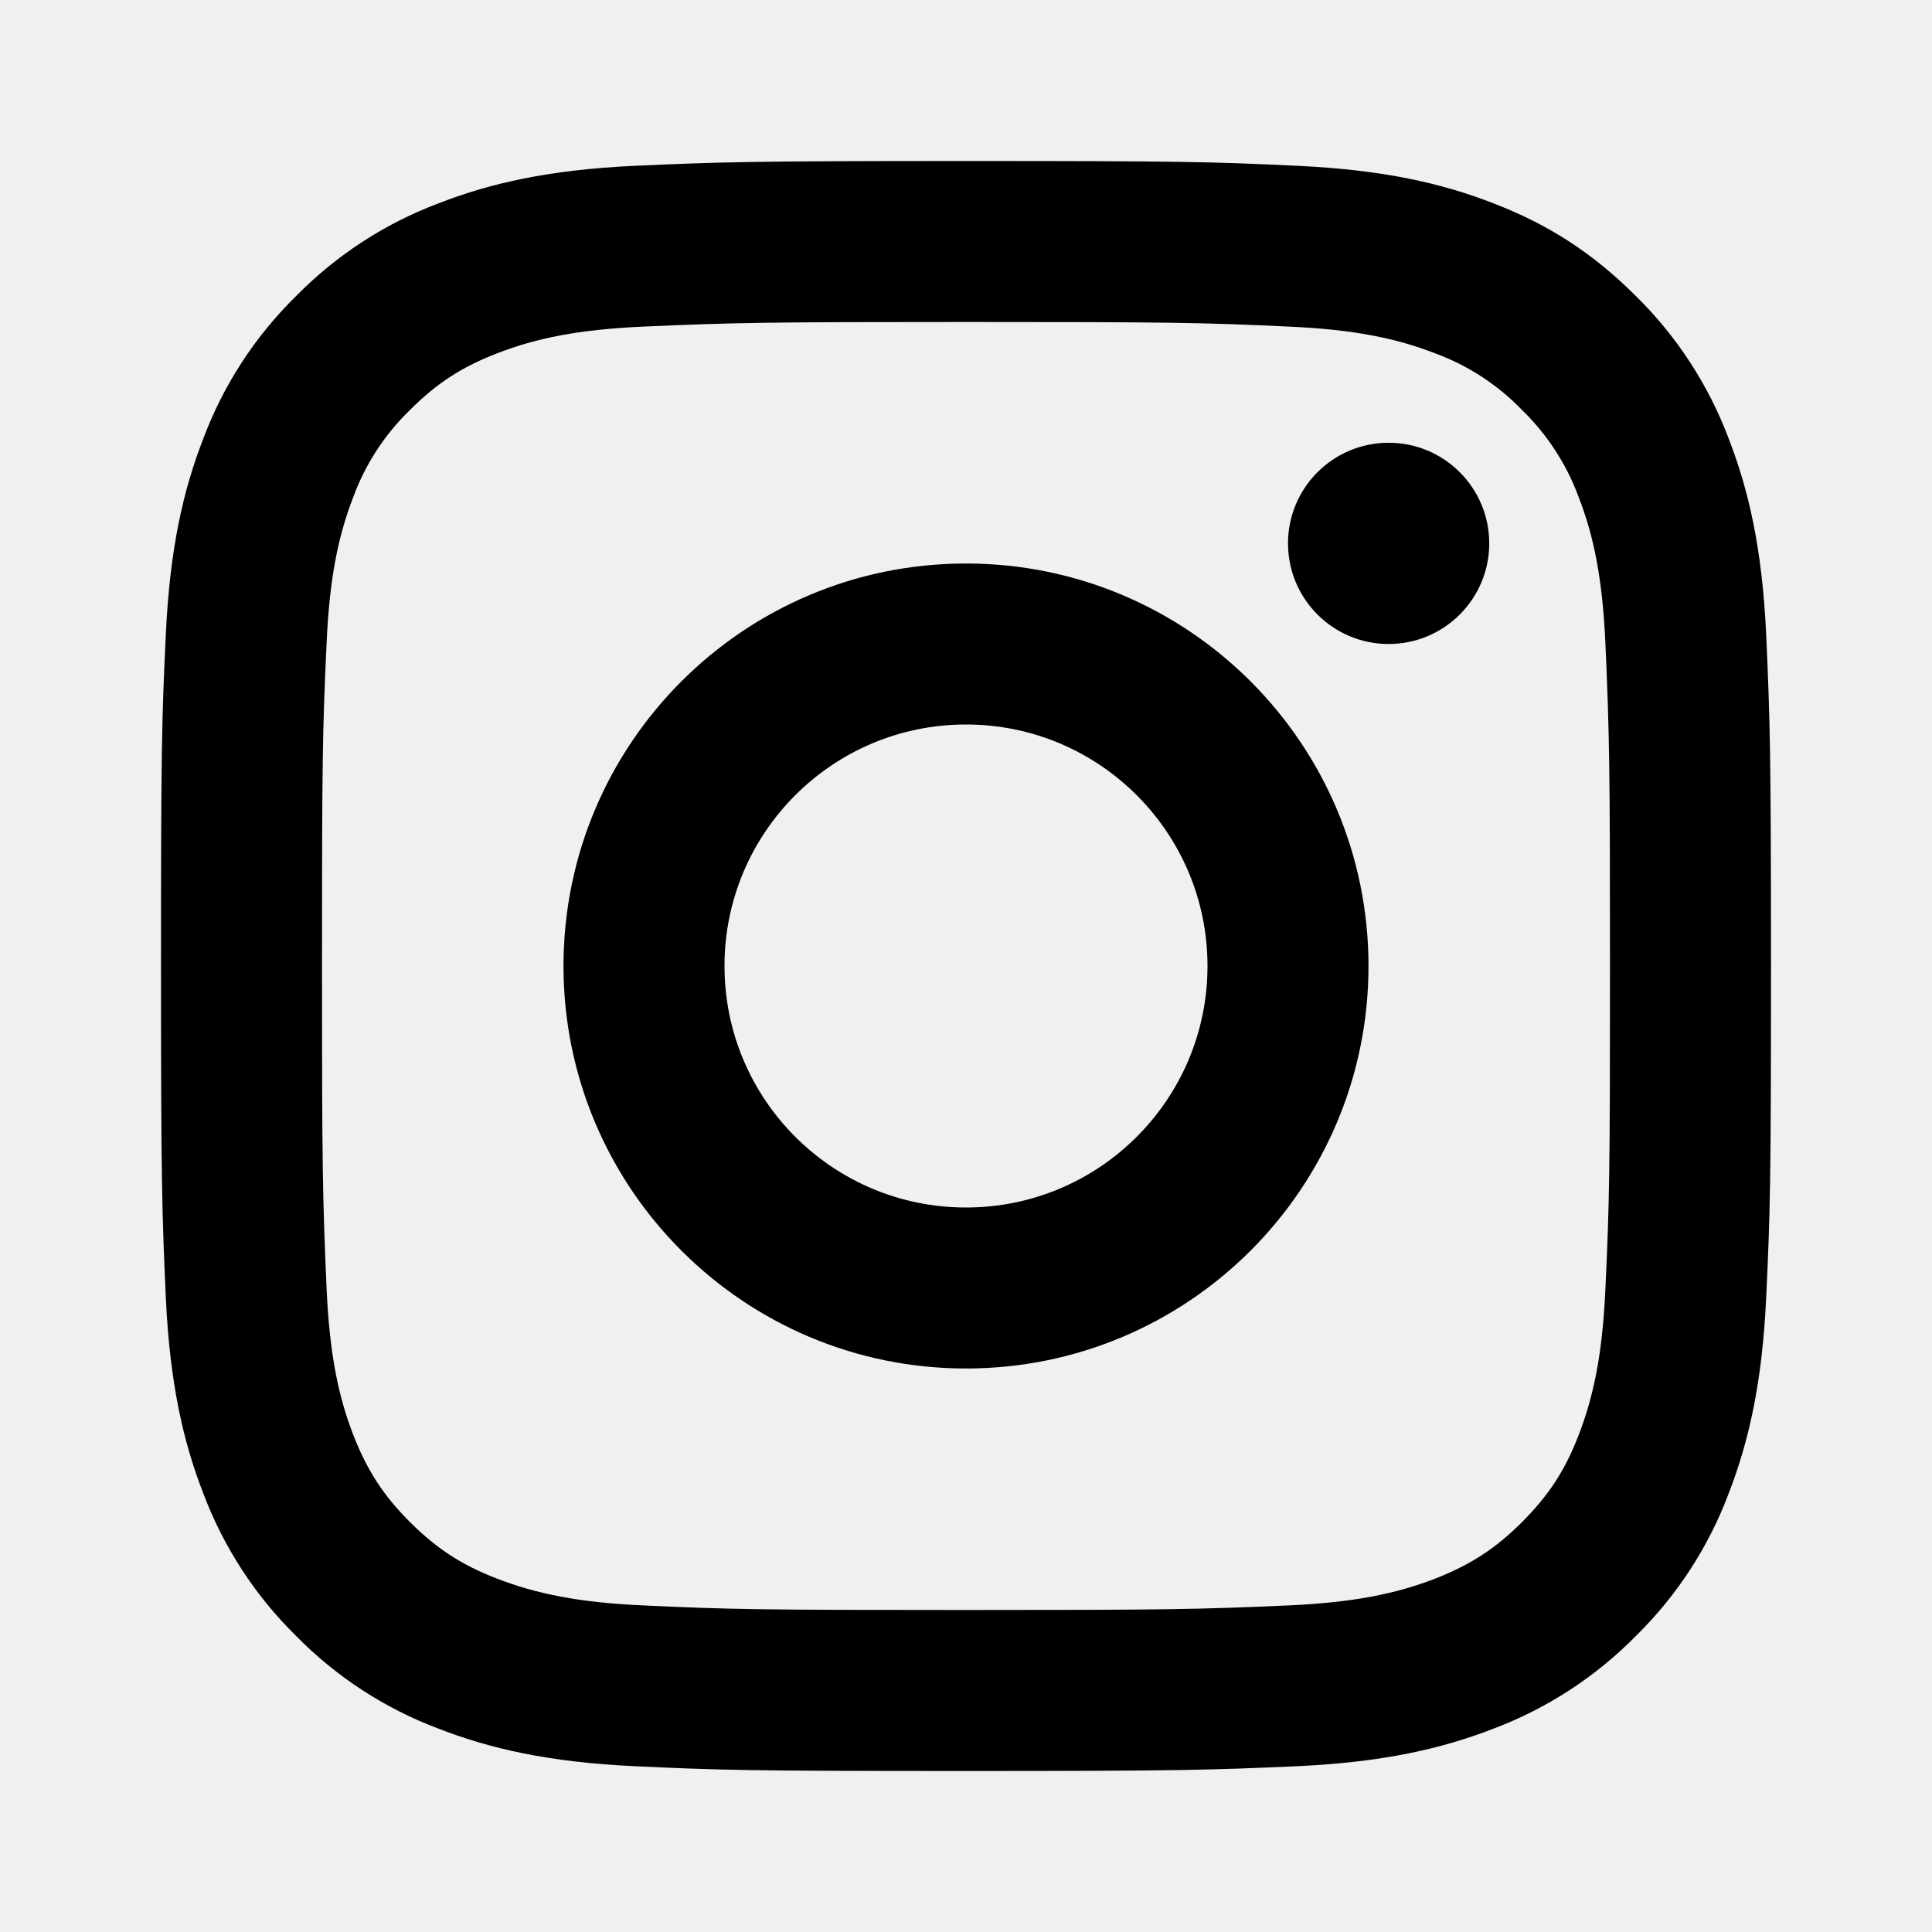
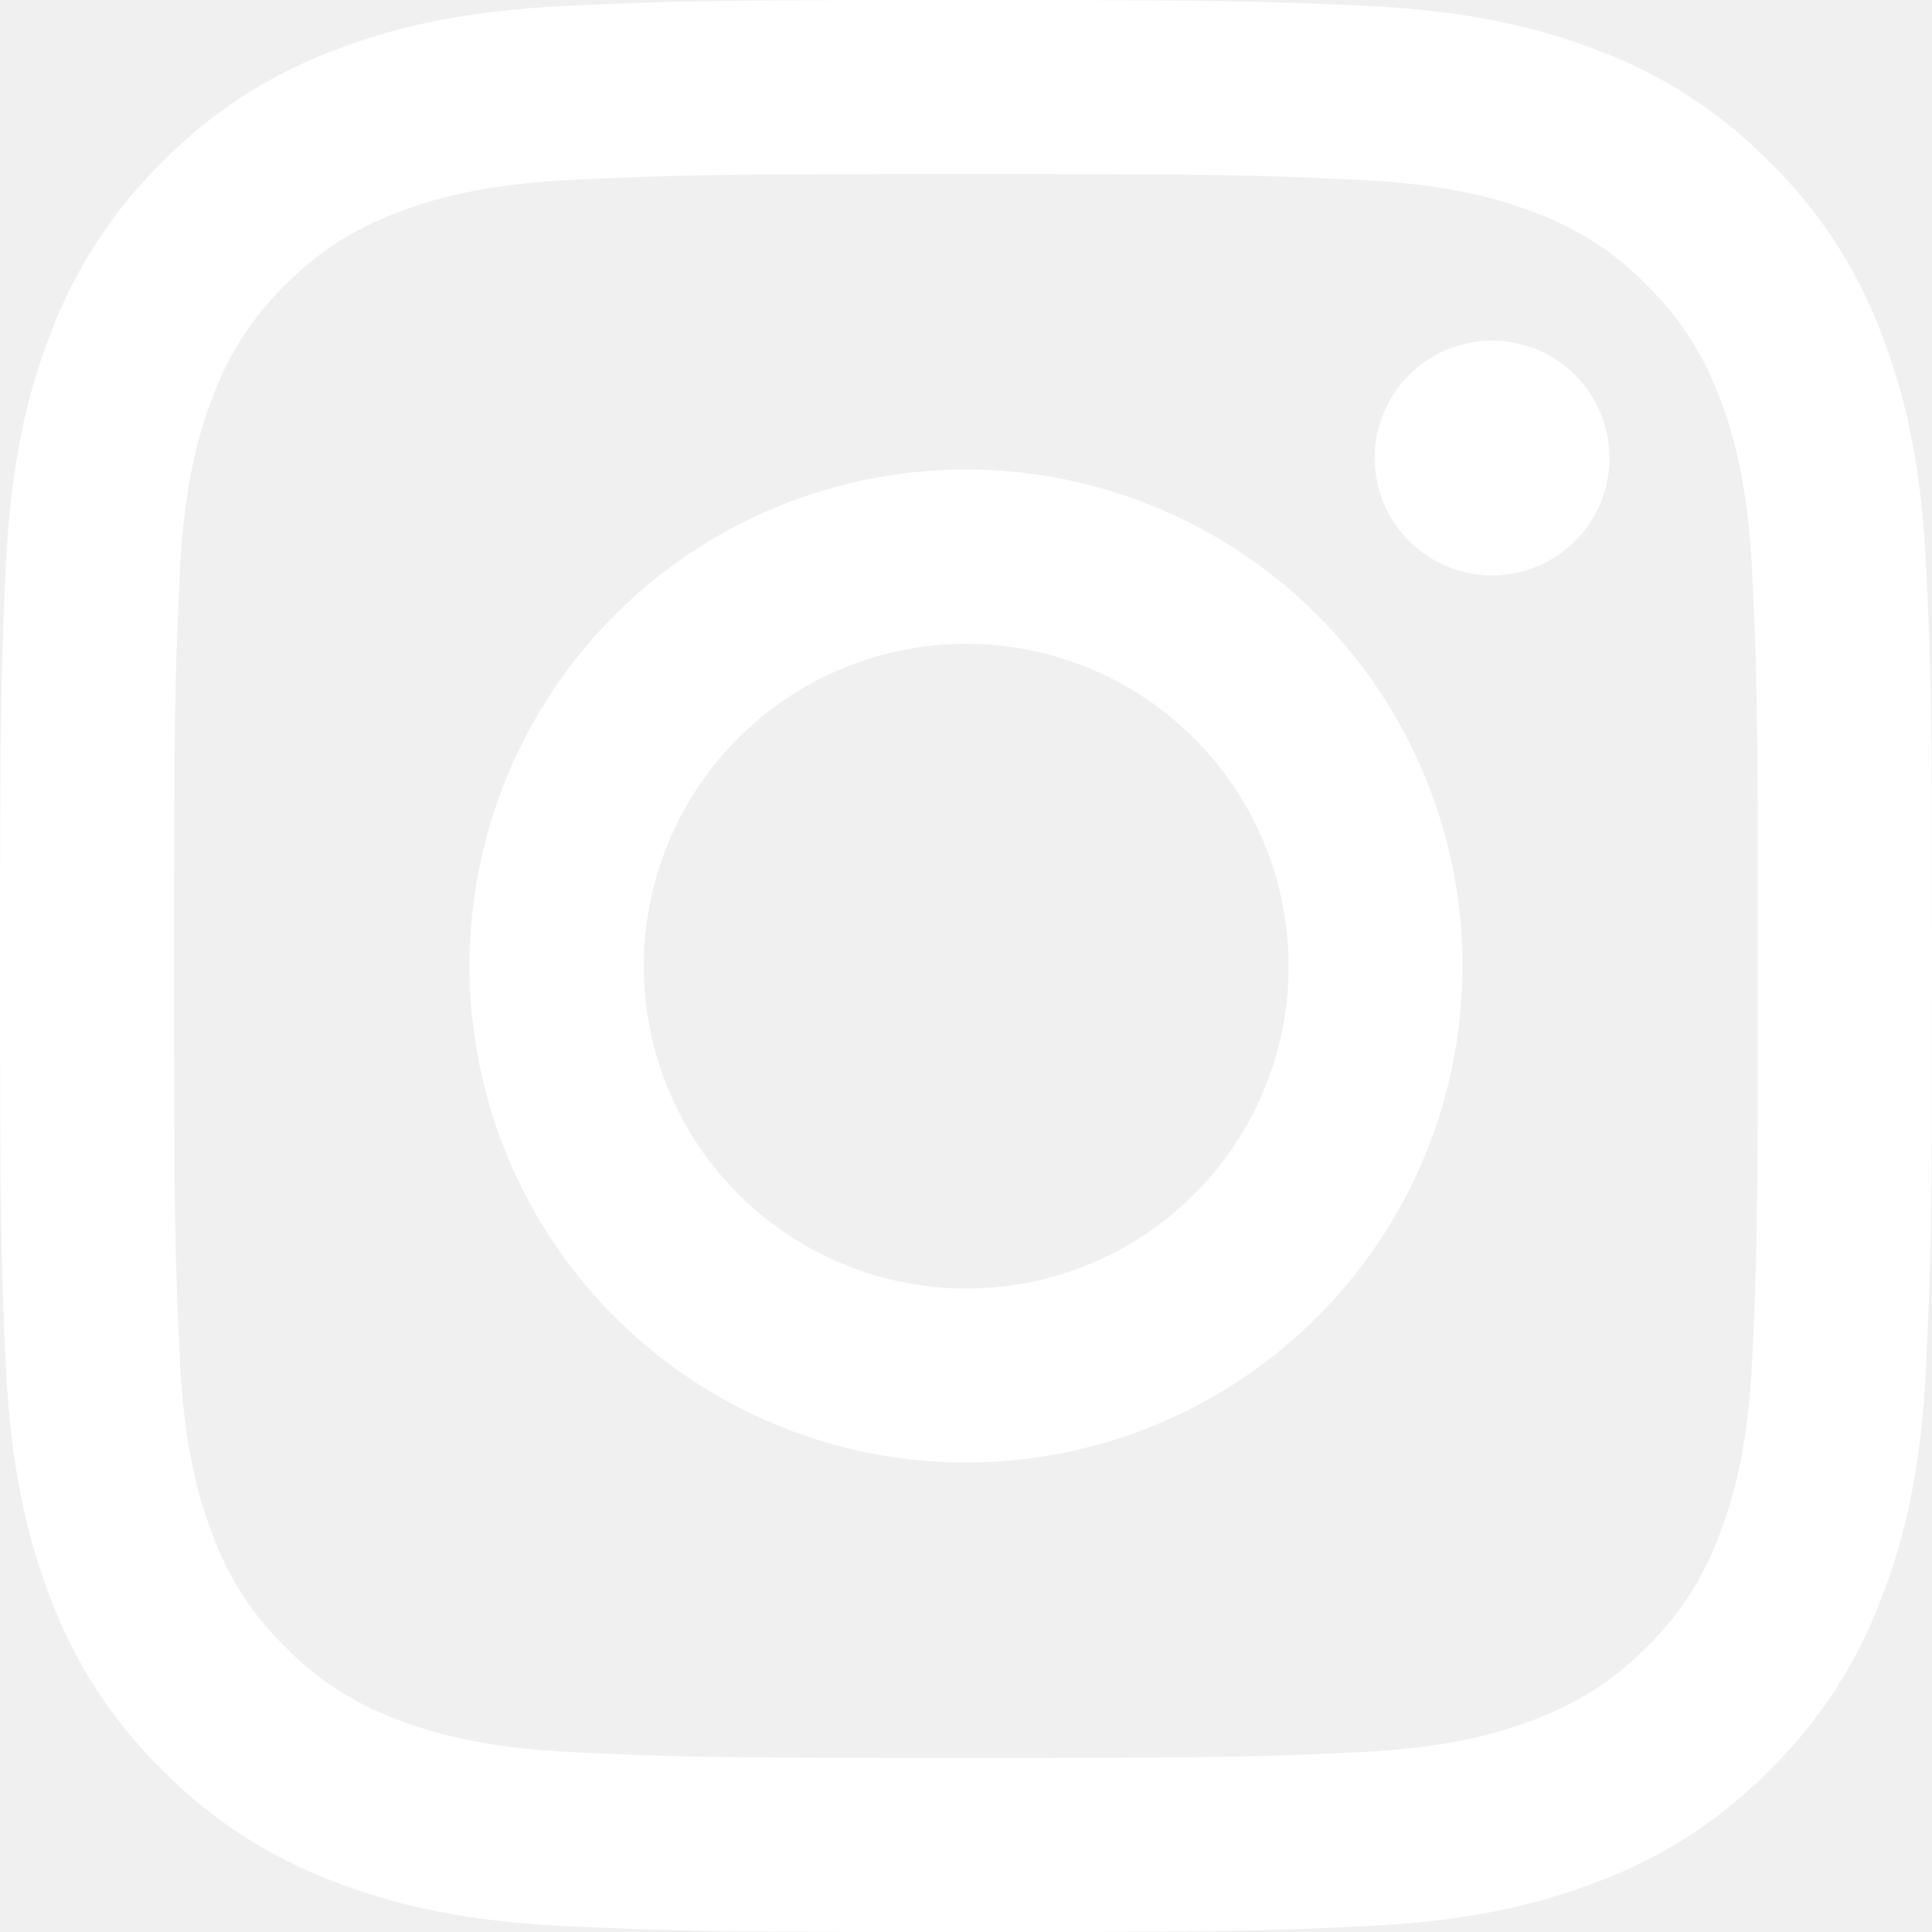
- <svg xmlns="http://www.w3.org/2000/svg" width="24px" height="24px" viewBox="0 0 24 24">
-   <g>
-     <path fill="none" d="M0 0h24v24H0z" />
-     <path fill-rule="nonzero" d="M12 9a3 3 0 1 0 0 6 3 3 0 0 0 0-6zm0-2a5 5 0 1 1 0 10 5 5 0 0 1 0-10zm6.5-.25a1.25 1.25 0 0 1-2.5 0 1.25 1.25 0 0 1 2.5 0zM12 4c-2.474 0-2.878.007-4.029.058-.784.037-1.31.142-1.798.332-.434.168-.747.369-1.08.703a2.89 2.89 0 0 0-.704 1.08c-.19.49-.295 1.015-.331 1.798C4.006 9.075 4 9.461 4 12c0 2.474.007 2.878.058 4.029.037.783.142 1.31.331 1.797.17.435.37.748.702 1.08.337.336.65.537 1.08.703.494.191 1.02.297 1.8.333C9.075 19.994 9.461 20 12 20c2.474 0 2.878-.007 4.029-.058.782-.037 1.309-.142 1.797-.331.433-.169.748-.37 1.08-.702.337-.337.538-.65.704-1.08.19-.493.296-1.02.332-1.8.052-1.104.058-1.49.058-4.029 0-2.474-.007-2.878-.058-4.029-.037-.782-.142-1.31-.332-1.798a2.911 2.911 0 0 0-.703-1.08 2.884 2.884 0 0 0-1.08-.704c-.49-.19-1.016-.295-1.798-.331C14.925 4.006 14.539 4 12 4zm0-2c2.717 0 3.056.01 4.122.06 1.065.05 1.79.217 2.428.465.66.254 1.216.598 1.772 1.153a4.908 4.908 0 0 1 1.153 1.772c.247.637.415 1.363.465 2.428.047 1.066.06 1.405.06 4.122 0 2.717-.01 3.056-.06 4.122-.05 1.065-.218 1.79-.465 2.428a4.883 4.883 0 0 1-1.153 1.772 4.915 4.915 0 0 1-1.772 1.153c-.637.247-1.363.415-2.428.465-1.066.047-1.405.06-4.122.06-2.717 0-3.056-.01-4.122-.06-1.065-.05-1.79-.218-2.428-.465a4.89 4.89 0 0 1-1.772-1.153 4.904 4.904 0 0 1-1.153-1.772c-.248-.637-.415-1.363-.465-2.428C2.013 15.056 2 14.717 2 12c0-2.717.01-3.056.06-4.122.05-1.066.217-1.79.465-2.428a4.88 4.88 0 0 1 1.153-1.772A4.897 4.897 0 0 1 5.45 2.525c.638-.248 1.362-.415 2.428-.465C8.944 2.013 9.283 2 12 2z" />
-   </g>
+ <svg xmlns="http://www.w3.org/2000/svg" width="33" height="33" viewBox="0 0 33 33" fill="none">
+   <path fill-rule="evenodd" clip-rule="evenodd" d="M9.697 0.099C11.457 0.018 12.018 0 16.5 0C20.982 0 21.543 0.019 23.301 0.099C25.059 0.178 26.259 0.459 27.309 0.866C28.409 1.281 29.406 1.931 30.231 2.771C31.071 3.594 31.719 4.59 32.133 5.691C32.541 6.741 32.82 7.941 32.901 9.696C32.982 11.459 33 12.02 33 16.5C33 20.982 32.98 21.543 32.901 23.302C32.822 25.058 32.541 26.258 32.133 27.308C31.719 28.409 31.07 29.406 30.231 30.231C29.406 31.071 28.409 31.719 27.309 32.133C26.259 32.541 25.059 32.82 23.304 32.901C21.543 32.982 20.982 33 16.5 33C12.018 33 11.457 32.98 9.697 32.901C7.942 32.822 6.742 32.541 5.692 32.133C4.591 31.719 3.594 31.07 2.769 30.231C1.93 29.407 1.28 28.41 0.866 27.309C0.459 26.259 0.18 25.059 0.099 23.304C0.018 21.541 0 20.98 0 16.5C0 12.018 0.019 11.457 0.099 9.699C0.178 7.941 0.459 6.741 0.866 5.691C1.281 4.59 1.931 3.593 2.771 2.769C3.594 1.93 4.591 1.28 5.691 0.866C6.741 0.459 7.941 0.18 9.696 0.099H9.697ZM23.168 3.069C21.427 2.99 20.905 2.973 16.5 2.973C12.095 2.973 11.572 2.99 9.832 3.069C8.223 3.143 7.35 3.411 6.768 3.638C5.998 3.938 5.448 4.293 4.87 4.87C4.323 5.403 3.902 6.051 3.638 6.768C3.411 7.35 3.143 8.223 3.069 9.832C2.99 11.572 2.973 12.095 2.973 16.5C2.973 20.905 2.99 21.427 3.069 23.168C3.143 24.777 3.411 25.65 3.638 26.232C3.901 26.948 4.323 27.597 4.87 28.13C5.403 28.677 6.053 29.099 6.768 29.363C7.35 29.589 8.223 29.858 9.832 29.931C11.572 30.011 12.093 30.027 16.5 30.027C20.907 30.027 21.427 30.011 23.168 29.931C24.777 29.858 25.65 29.589 26.232 29.363C27.002 29.062 27.552 28.707 28.13 28.13C28.677 27.597 29.099 26.948 29.363 26.232C29.589 25.65 29.858 24.777 29.931 23.168C30.011 21.427 30.027 20.905 30.027 16.5C30.027 12.095 30.011 11.572 29.931 9.832C29.858 8.223 29.589 7.35 29.363 6.768C29.062 5.998 28.707 5.448 28.13 4.87C27.597 4.323 26.949 3.902 26.232 3.638C25.65 3.411 24.777 3.143 23.168 3.069ZM14.393 21.587C15.569 22.076 16.88 22.143 18.1 21.774C19.321 21.405 20.375 20.623 21.083 19.563C21.792 18.503 22.11 17.23 21.984 15.962C21.858 14.693 21.296 13.508 20.392 12.607C19.817 12.032 19.121 11.592 18.355 11.318C17.588 11.044 16.771 10.943 15.961 11.023C15.151 11.103 14.369 11.361 13.671 11.78C12.973 12.198 12.376 12.766 11.924 13.443C11.472 14.119 11.175 14.888 11.056 15.693C10.936 16.498 10.997 17.319 11.233 18.098C11.469 18.877 11.875 19.594 12.421 20.197C12.967 20.8 13.641 21.275 14.393 21.587ZM10.503 10.503C11.29 9.715 12.226 9.091 13.254 8.665C14.283 8.238 15.386 8.019 16.5 8.019C17.614 8.019 18.717 8.238 19.746 8.665C20.774 9.091 21.709 9.715 22.497 10.503C23.285 11.29 23.909 12.226 24.335 13.254C24.762 14.283 24.981 15.386 24.981 16.5C24.981 17.614 24.762 18.717 24.335 19.746C23.909 20.774 23.285 21.709 22.497 22.497C20.907 24.087 18.749 24.981 16.5 24.981C14.251 24.981 12.094 24.087 10.503 22.497C8.912 20.907 8.019 18.749 8.019 16.5C8.019 14.251 8.912 12.094 10.503 10.503ZM26.862 9.282C27.057 9.098 27.213 8.877 27.322 8.631C27.43 8.385 27.487 8.121 27.491 7.852C27.495 7.584 27.445 7.318 27.344 7.069C27.243 6.821 27.094 6.595 26.904 6.405C26.714 6.215 26.488 6.066 26.24 5.965C25.991 5.864 25.725 5.814 25.457 5.818C25.188 5.822 24.924 5.879 24.678 5.988C24.433 6.096 24.211 6.252 24.027 6.447C23.669 6.827 23.473 7.331 23.481 7.852C23.488 8.374 23.699 8.872 24.068 9.241C24.437 9.61 24.935 9.821 25.457 9.828C25.978 9.836 26.483 9.64 26.862 9.282Z" fill="white" />
</svg>
